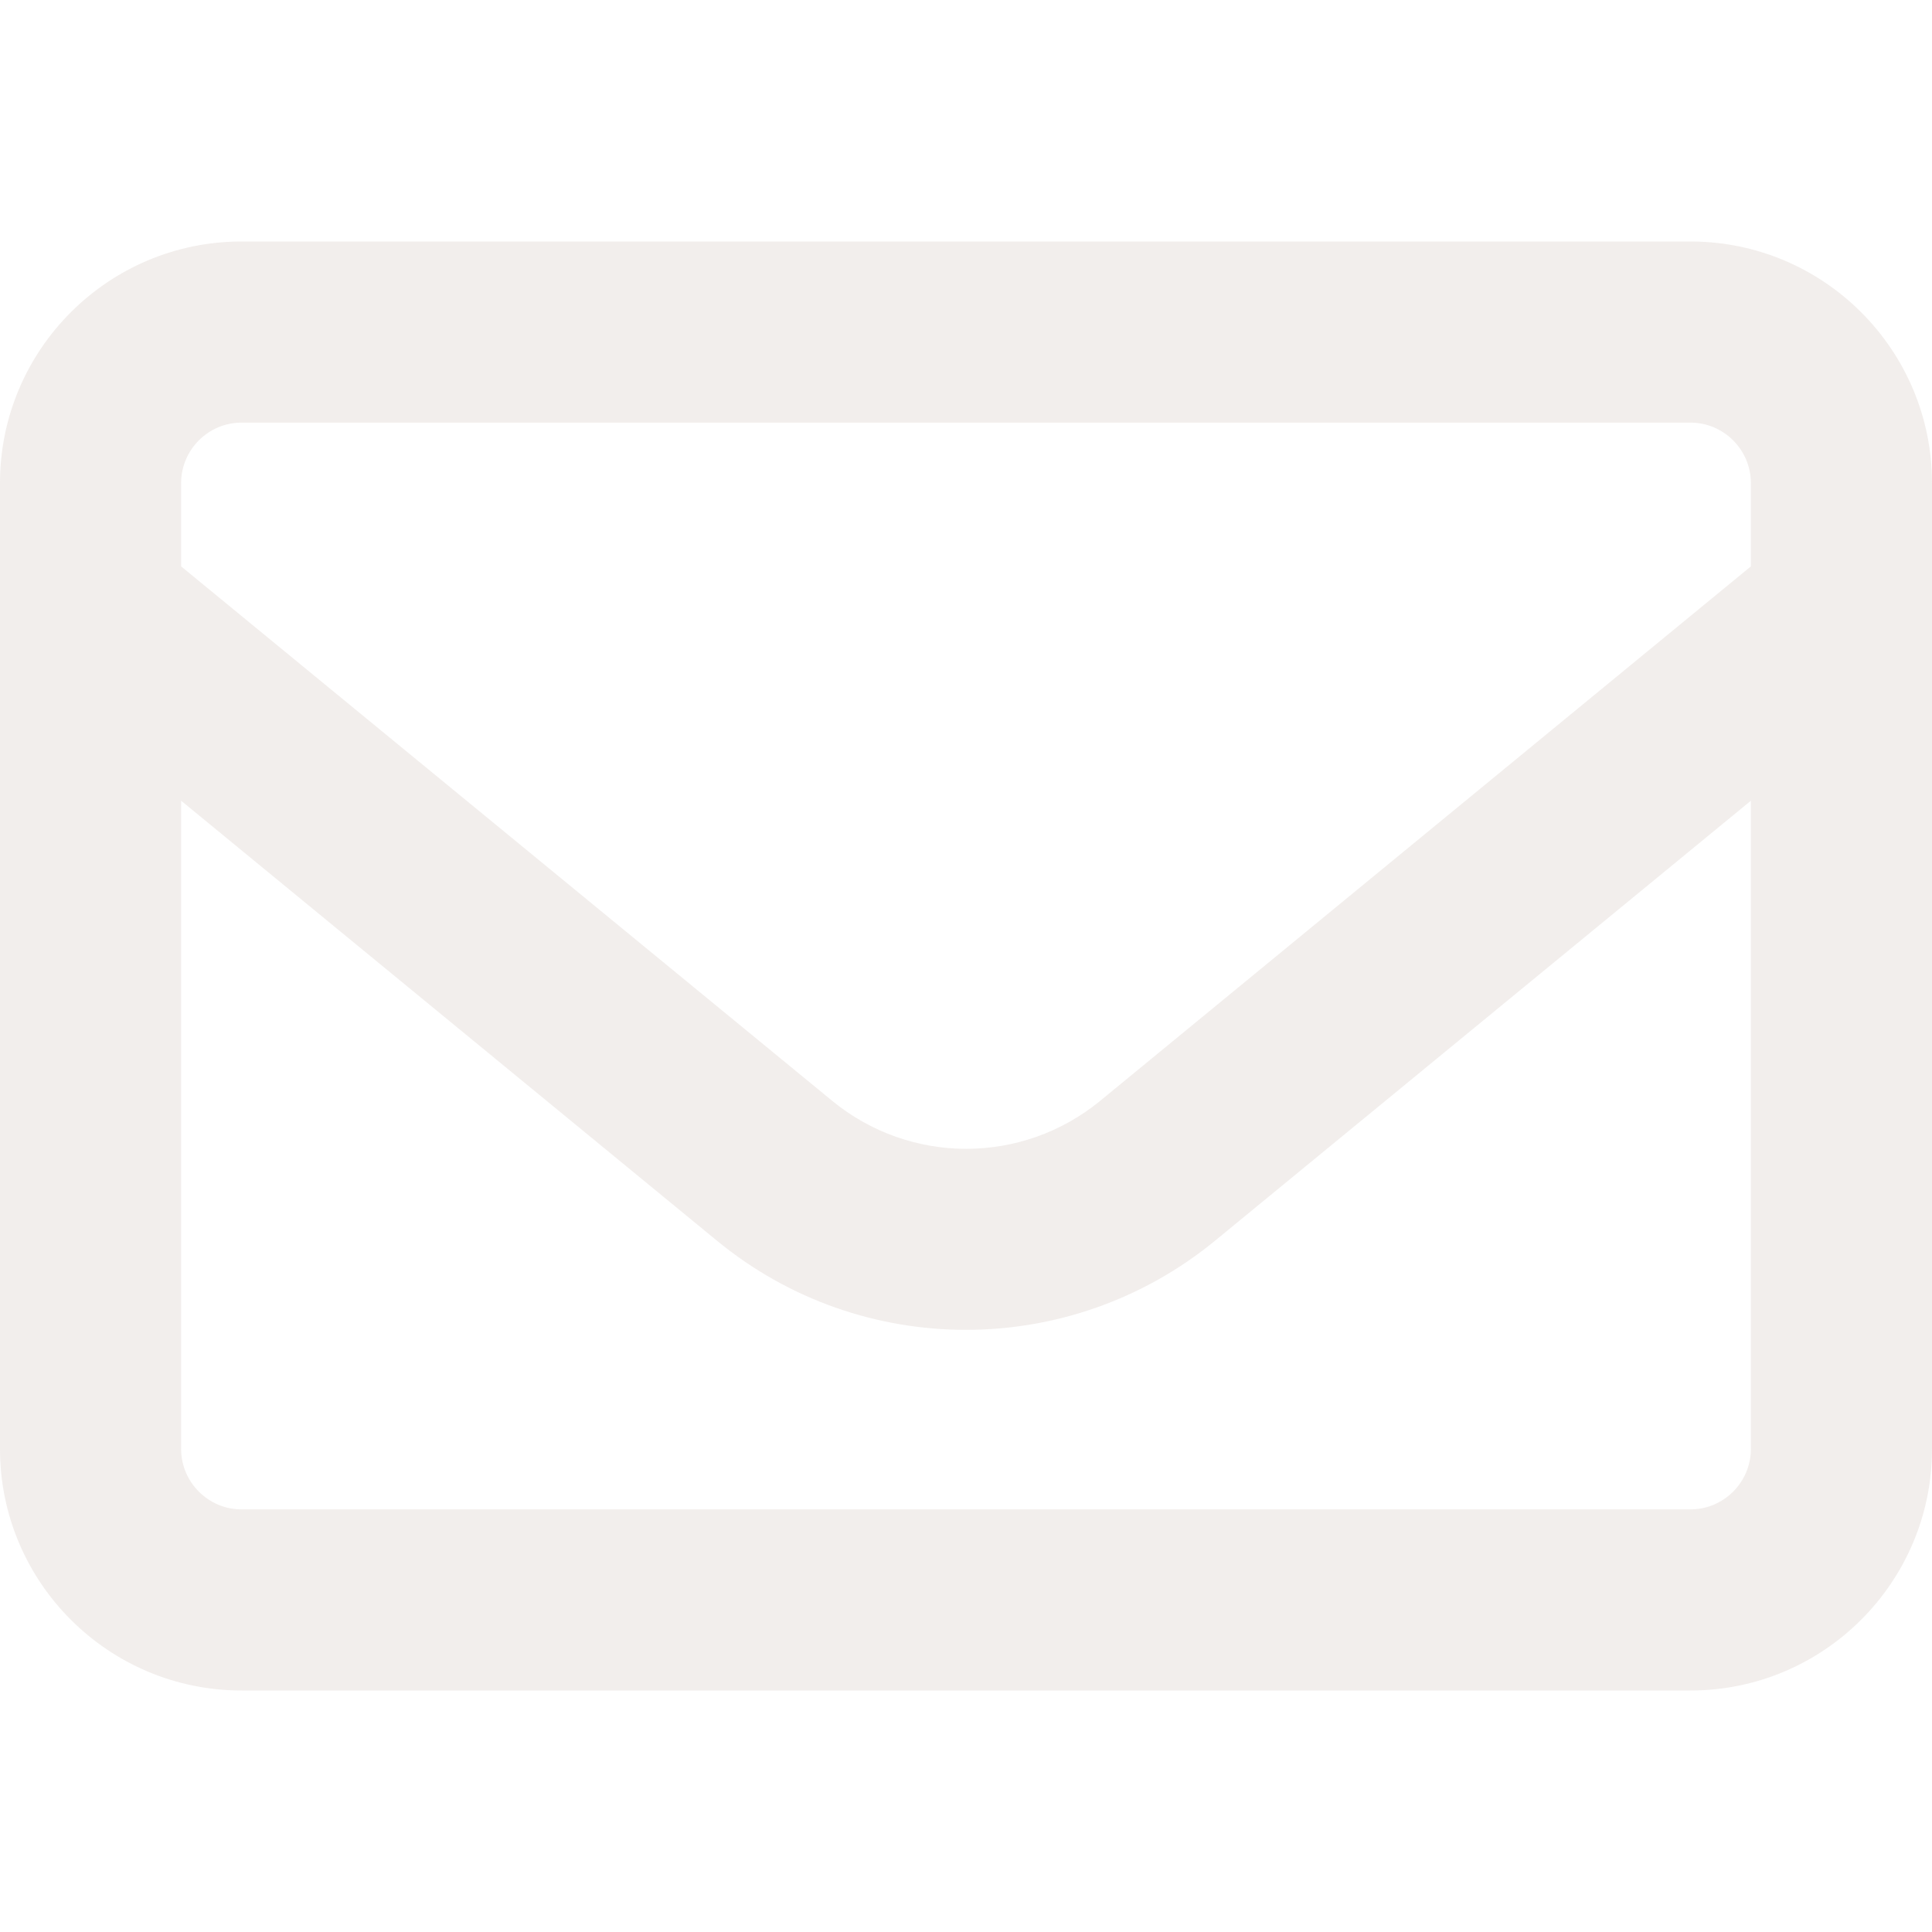
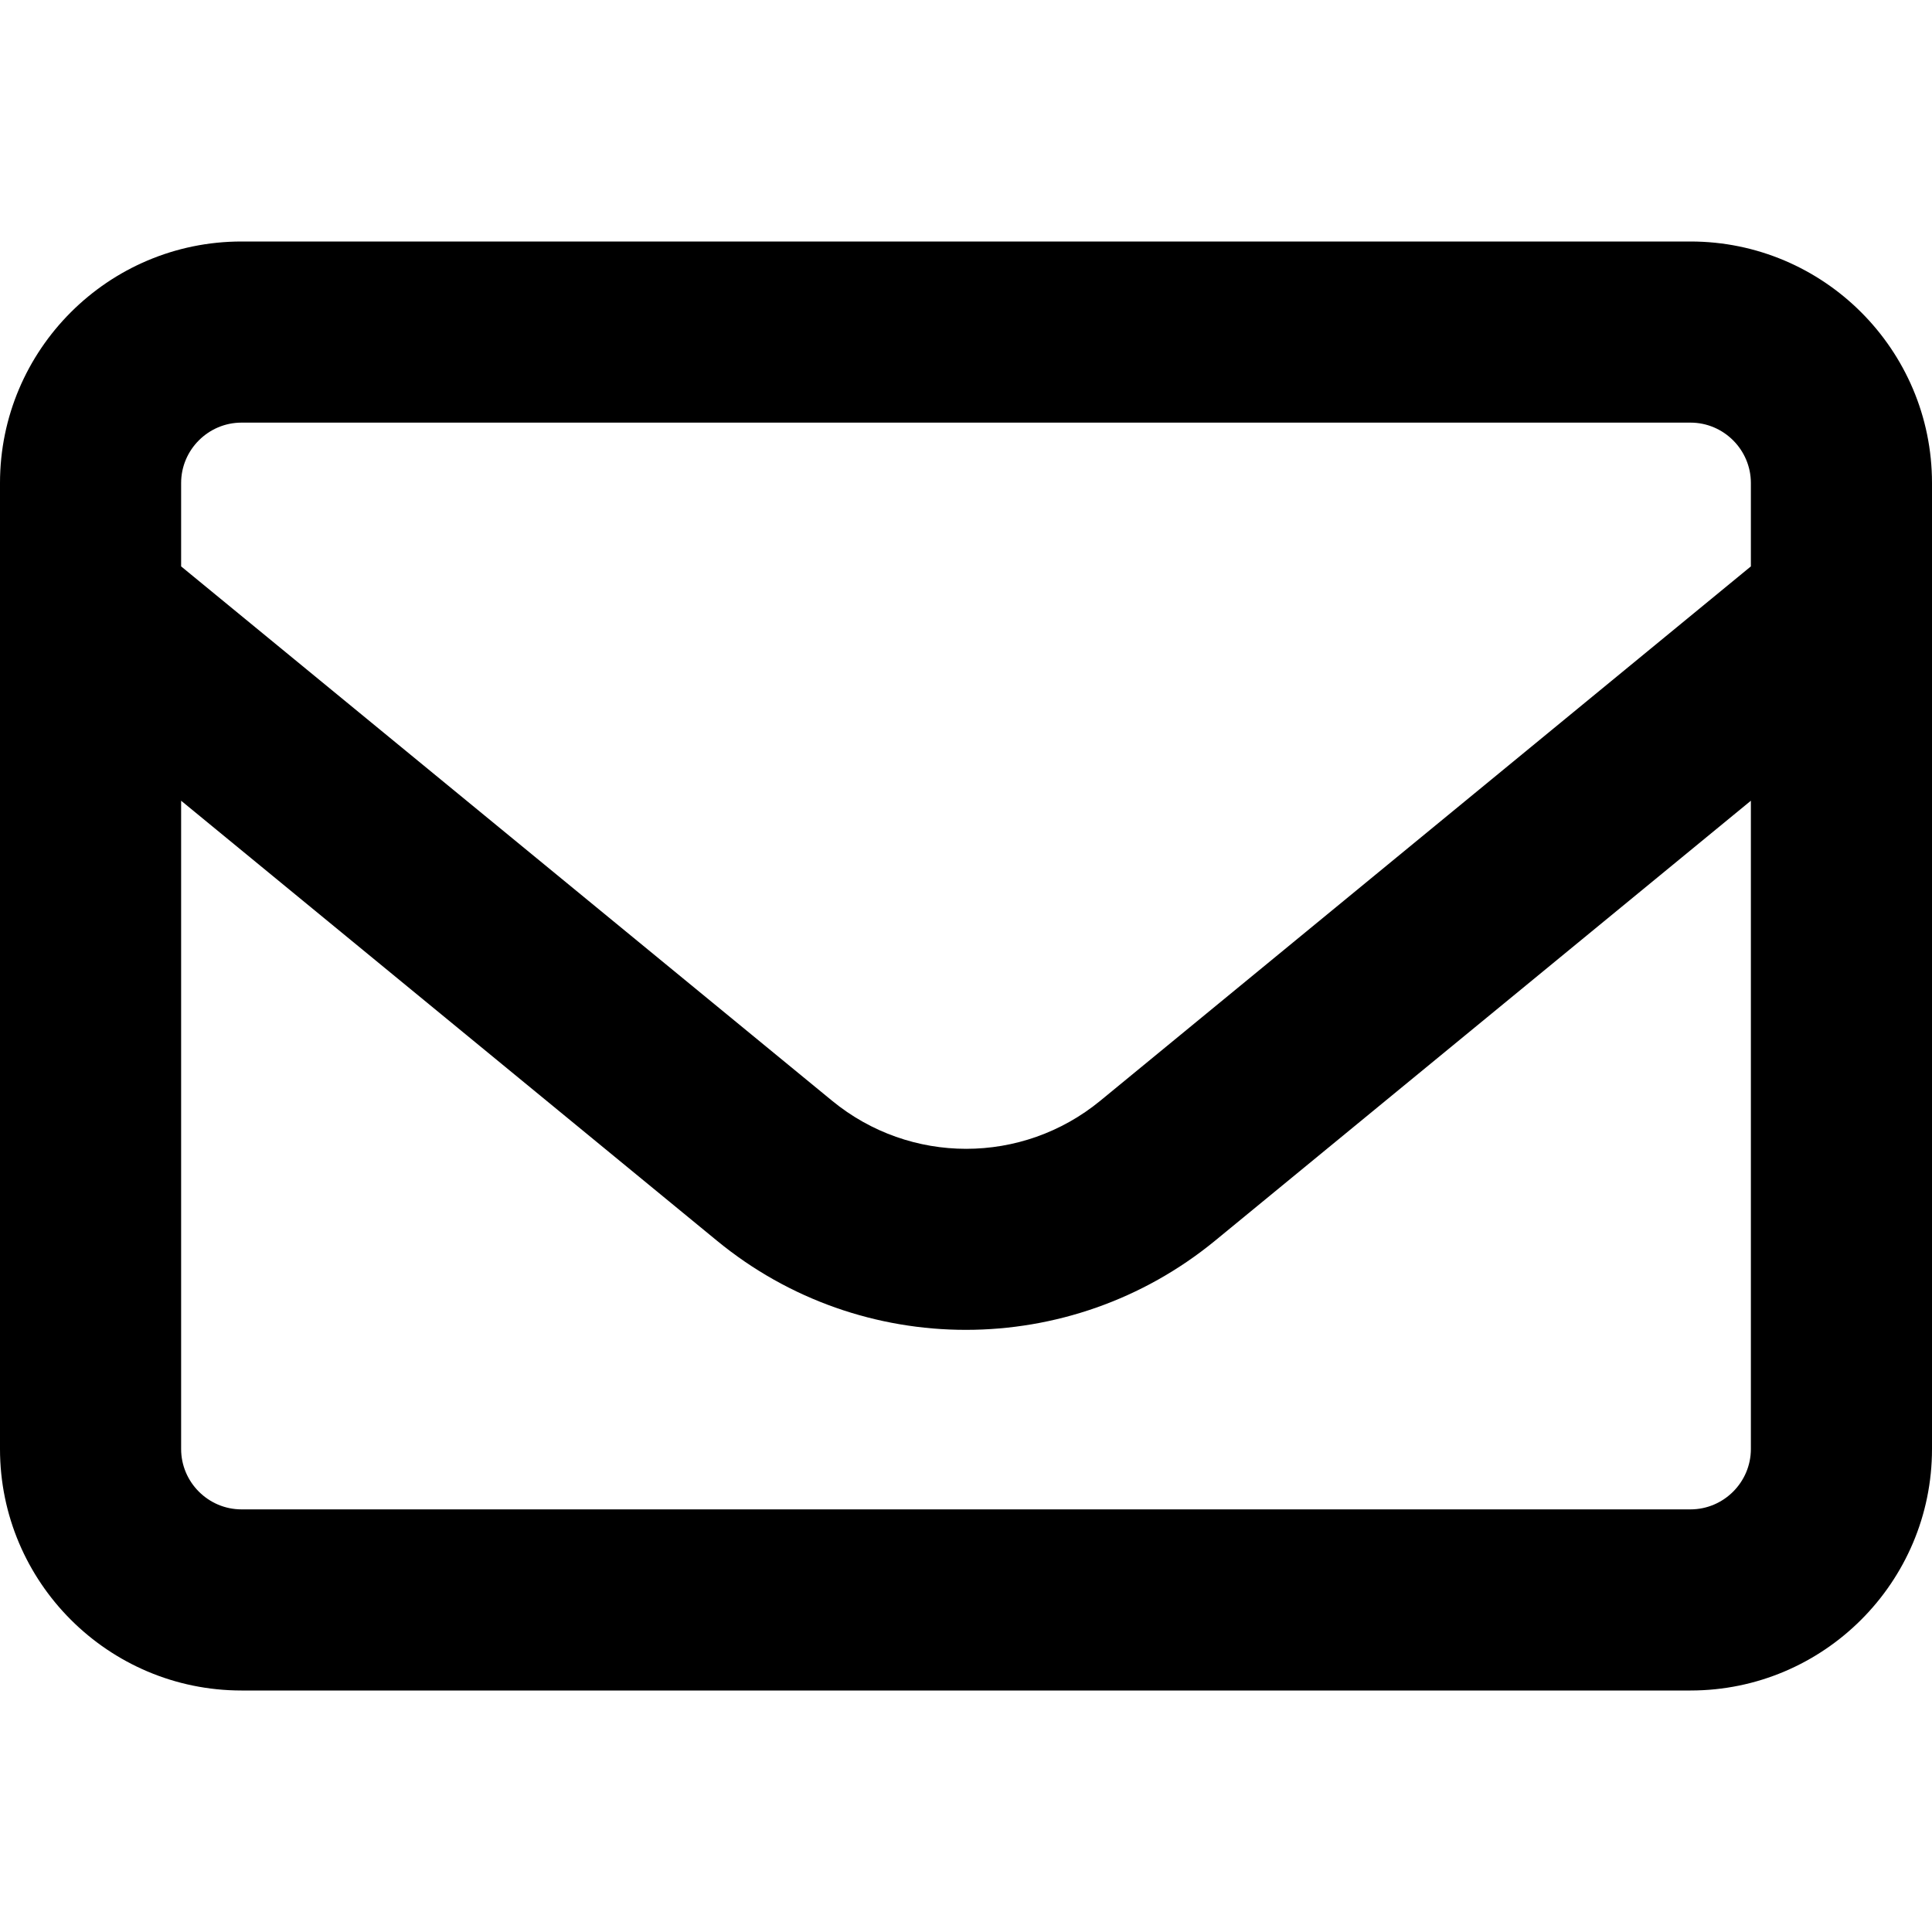
<svg xmlns="http://www.w3.org/2000/svg" viewBox="0 0 512 512">
-   <path fill="#EFEAE7cc" d="M64 112c-8.8 0-16 7.2-16 16v22.1L220.5 291.7c20.7 17 50.4 17 71.1 0L464 150.1V128c0-8.8-7.2-16-16-16H64zM48 212.2V384c0 8.8 7.2 16 16 16H448c8.8 0 16-7.2 16-16V212.2L322 328.8c-38.4 31.5-93.7 31.5-132 0L48 212.2zM0 128C0 92.7 28.7 64 64 64H448c35.3 0 64 28.7 64 64V384c0 35.3-28.7 64-64 64H64c-35.3 0-64-28.7-64-64V128z" />
+   <path fill="#000" d="M64 112c-8.8 0-16 7.2-16 16v22.1L220.5 291.7c20.7 17 50.4 17 71.1 0L464 150.1V128c0-8.8-7.2-16-16-16H64zM48 212.2V384c0 8.8 7.2 16 16 16H448c8.8 0 16-7.2 16-16V212.2L322 328.8c-38.4 31.5-93.7 31.5-132 0L48 212.2zM0 128C0 92.7 28.7 64 64 64H448c35.3 0 64 28.7 64 64V384c0 35.3-28.7 64-64 64H64c-35.3 0-64-28.7-64-64V128z" />
</svg>
